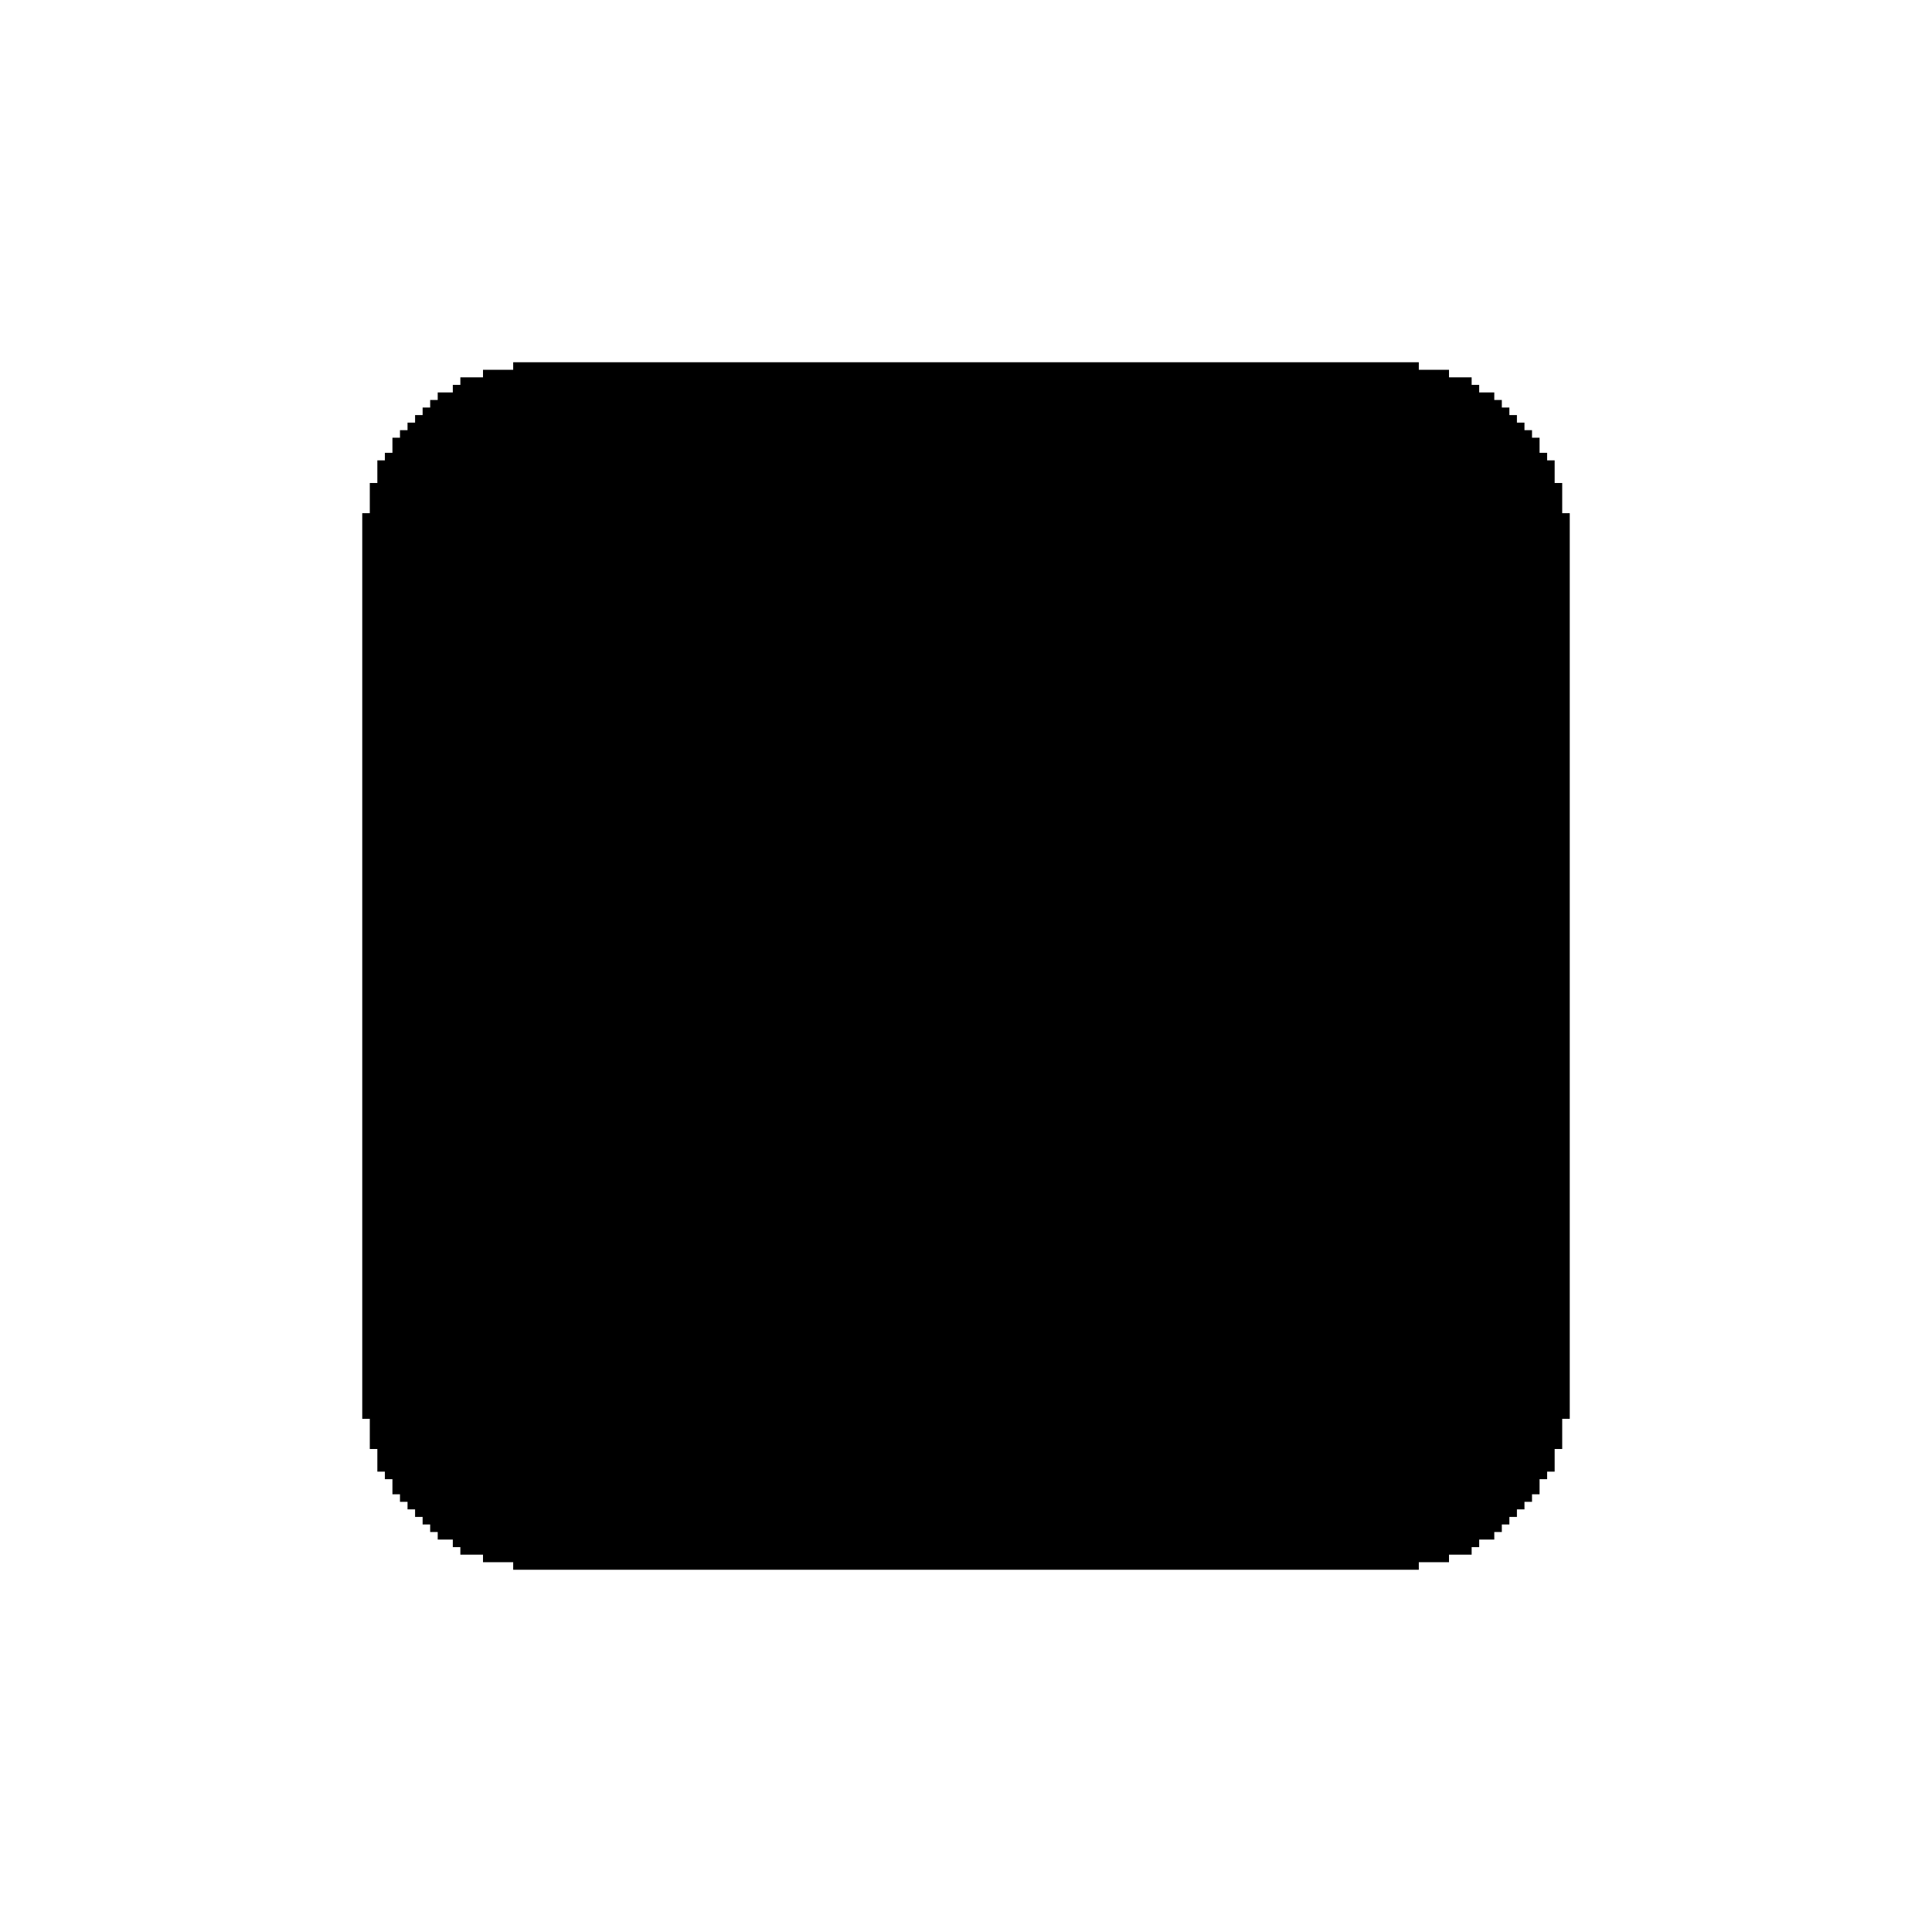
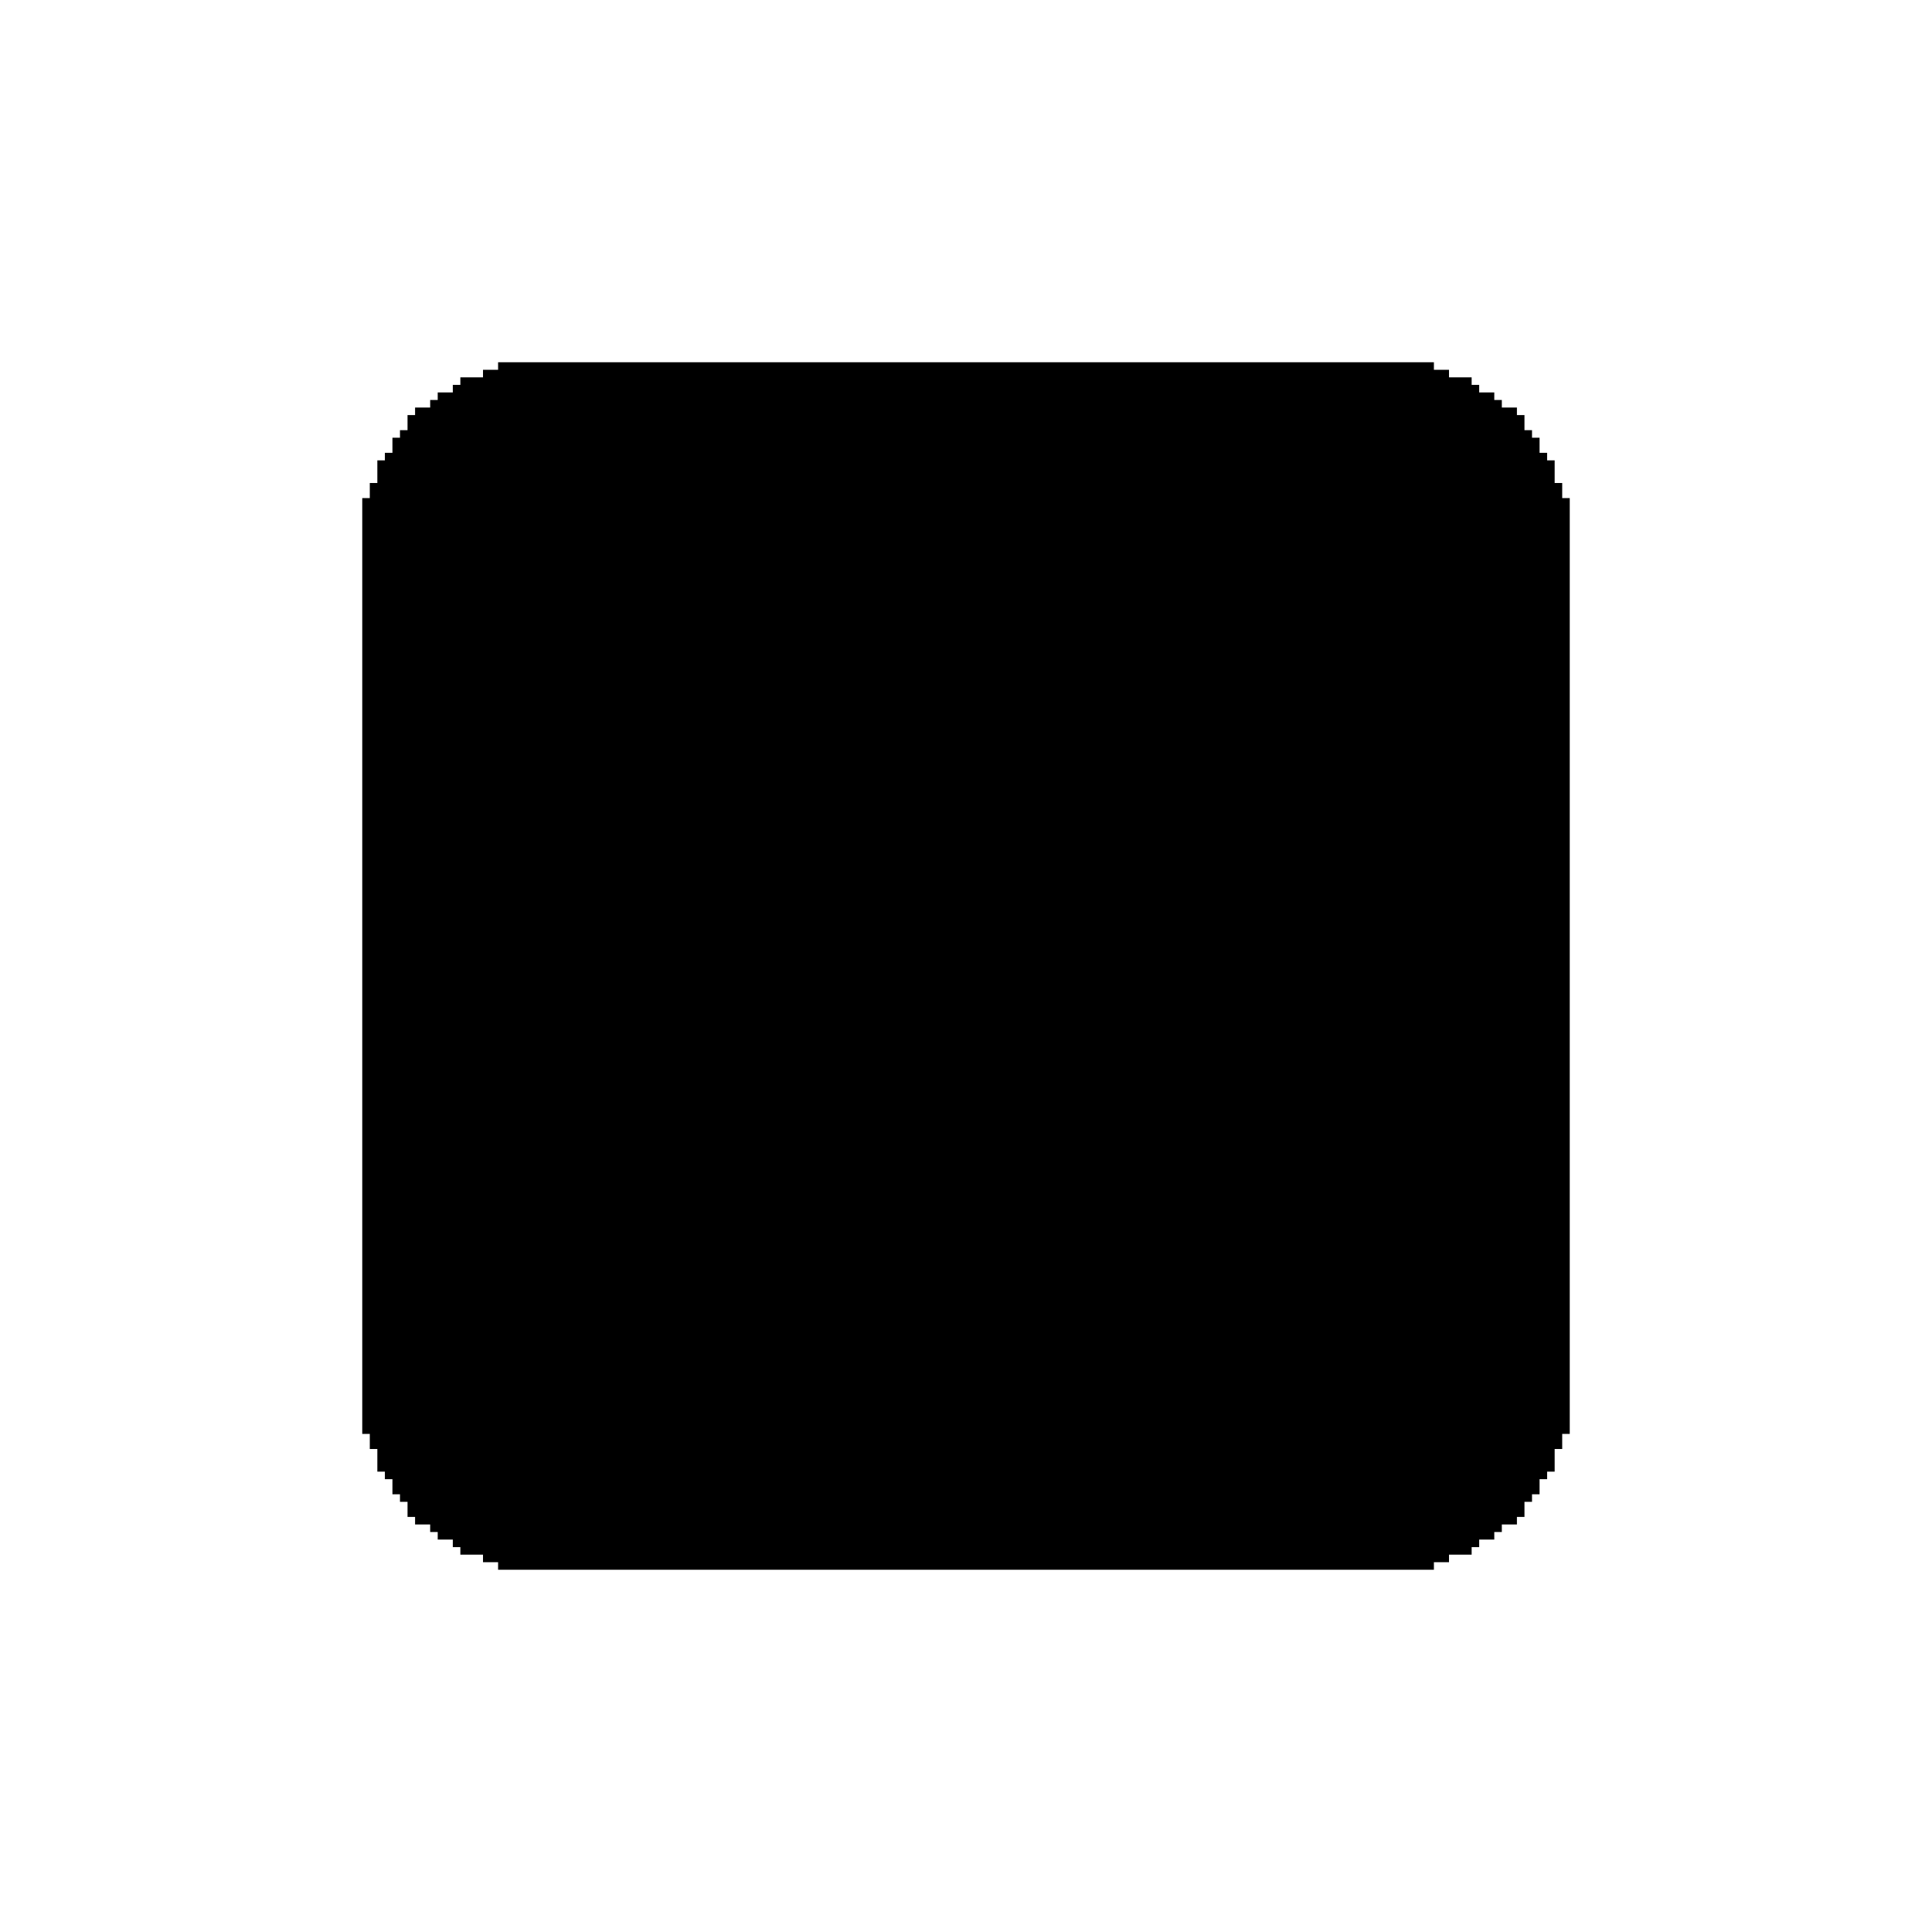
<svg xmlns="http://www.w3.org/2000/svg" width="256" height="256" viewBox="0 0 256 256">
-   <path fill="#000000" d="M68 48H69H70H71H72H73H74H75H76H77H78H79H80H81H82H83H84H85H86H87H88H89H90H91H92H93H94H95H96H97H98H99H100H101H102H103H104H105H106H107H108H109H110H111H112H113H114H115H116H117H118H119H120H121H122H123H124H125H126H127H128H129H130H131H132H133H134H135H136H137H138H139H140H141H142H143H144H145H146H147H148H149H150H151H152H153H154H155H156H157H158H159H160H161H162H163H164H165H166H167H168H169H170H171H172H173H174H175H176H177H178H179H180H181H182H183H184H185H186H187H188V49H189H190H191H192V50H193H194H195V51H196V52H197H198V53H199V54H200V55H201V56H202V57H203V58H204V59V60H205V61H206V62V63V64H207V65V66V67V68H208V69V70V71V72V73V74V75V76V77V78V79V80V81V82V83V84V85V86V87V88V89V90V91V92V93V94V95V96V97V98V99V100V101V102V103V104V105V106V107V108V109V110V111V112V113V114V115V116V117V118V119V120V121V122V123V124V125V126V127V128V129V130V131V132V133V134V135V136V137V138V139V140V141V142V143V144V145V146V147V148V149V150V151V152V153V154V155V156V157V158V159V160V161V162V163V164V165V166V167V168V169V170V171V172V173V174V175V176V177V178V179V180V181V182V183V184V185V186V187V188H207V189V190V191V192H206V193V194V195H205V196H204V197V198H203V199H202V200H201V201H200V202H199V203H198V204H197H196V205H195V206H194H193H192V207H191H190H189H188V208H187H186H185H184H183H182H181H180H179H178H177H176H175H174H173H172H171H170H169H168H167H166H165H164H163H162H161H160H159H158H157H156H155H154H153H152H151H150H149H148H147H146H145H144H143H142H141H140H139H138H137H136H135H134H133H132H131H130H129H128H127H126H125H124H123H122H121H120H119H118H117H116H115H114H113H112H111H110H109H108H107H106H105H104H103H102H101H100H99H98H97H96H95H94H93H92H91H90H89H88H87H86H85H84H83H82H81H80H79H78H77H76H75H74H73H72H71H70H69H68V207H67H66H65H64V206H63H62H61V205H60V204H59H58V203H57V202H56V201H55V200H54V199H53V198H52V197V196H51V195H50V194V193V192H49V191V190V189V188H48V187V186V185V184V183V182V181V180V179V178V177V176V175V174V173V172V171V170V169V168V167V166V165V164V163V162V161V160V159V158V157V156V155V154V153V152V151V150V149V148V147V146V145V144V143V142V141V140V139V138V137V136V135V134V133V132V131V130V129V128V127V126V125V124V123V122V121V120V119V118V117V116V115V114V113V112V111V110V109V108V107V106V105V104V103V102V101V100V99V98V97V96V95V94V93V92V91V90V89V88V87V86V85V84V83V82V81V80V79V78V77V76V75V74V73V72V71V70V69V68H49V67V66V65V64H50V63V62V61H51V60H52V59V58H53V57H54V56H55V55H56V54H57V53H58V52H59H60V51H61V50H62H63H64V49H65H66H67H68Z" />
+   <path fill="#000000" d="M66 48H67H68H69H70H71H72H73H74H75H76H77H78H79H80H81H82H83H84H85H86H87H88H89H90H91H92H93H94H95H96H97H98H99H100H101H102H103H104H105H106H107H108H109H110H111H112H113H114H115H116H117H118H119H120H121H122H123H124H125H126H127H128H129H130H131H132H133H134H135H136H137H138H139H140H141H142H143H144H145H146H147H148H149H150H151H152H153H154H155H156H157H158H159H160H161H162H163H164H165H166H167H168H169H170H171H172H173H174H175H176H177H178H179H180H181H182H183H184H185H186H187H188H189H190V49H191H192V50H193H194H195V51H196V52H197H198V53H199V54H200H201V55H202V56V57H203V58H204V59V60H205V61H206V62V63V64H207V65V66H208V67V68V69V70V71V72V73V74V75V76V77V78V79V80V81V82V83V84V85V86V87V88V89V90V91V92V93V94V95V96V97V98V99V100V101V102V103V104V105V106V107V108V109V110V111V112V113V114V115V116V117V118V119V120V121V122V123V124V125V126V127V128V129V130V131V132V133V134V135V136V137V138V139V140V141V142V143V144V145V146V147V148V149V150V151V152V153V154V155V156V157V158V159V160V161V162V163V164V165V166V167V168V169V170V171V172V173V174V175V176V177V178V179V180V181V182V183V184V185V186V187V188V189V190H207V191V192H206V193V194V195H205V196H204V197V198H203V199H202V200V201H201V202H200H199V203H198V204H197H196V205H195V206H194H193H192V207H191H190V208H189H188H187H186H185H184H183H182H181H180H179H178H177H176H175H174H173H172H171H170H169H168H167H166H165H164H163H162H161H160H159H158H157H156H155H154H153H152H151H150H149H148H147H146H145H144H143H142H141H140H139H138H137H136H135H134H133H132H131H130H129H128H127H126H125H124H123H122H121H120H119H118H117H116H115H114H113H112H111H110H109H108H107H106H105H104H103H102H101H100H99H98H97H96H95H94H93H92H91H90H89H88H87H86H85H84H83H82H81H80H79H78H77H76H75H74H73H72H71H70H69H68H67H66V207H65H64V206H63H62H61V205H60V204H59H58V203H57V202H56H55V201H54V200V199H53V198H52V197V196H51V195H50V194V193V192H49V191V190H48V189V188V187V186V185V184V183V182V181V180V179V178V177V176V175V174V173V172V171V170V169V168V167V166V165V164V163V162V161V160V159V158V157V156V155V154V153V152V151V150V149V148V147V146V145V144V143V142V141V140V139V138V137V136V135V134V133V132V131V130V129V128V127V126V125V124V123V122V121V120V119V118V117V116V115V114V113V112V111V110V109V108V107V106V105V104V103V102V101V100V99V98V97V96V95V94V93V92V91V90V89V88V87V86V85V84V83V82V81V80V79V78V77V76V75V74V73V72V71V70V69V68V67V66H49V65V64H50V63V62V61H51V60H52V59V58H53V57H54V56V55H55V54H56H57V53H58V52H59H60V51H61V50H62H63H64V49H65H66Z" />
</svg>
